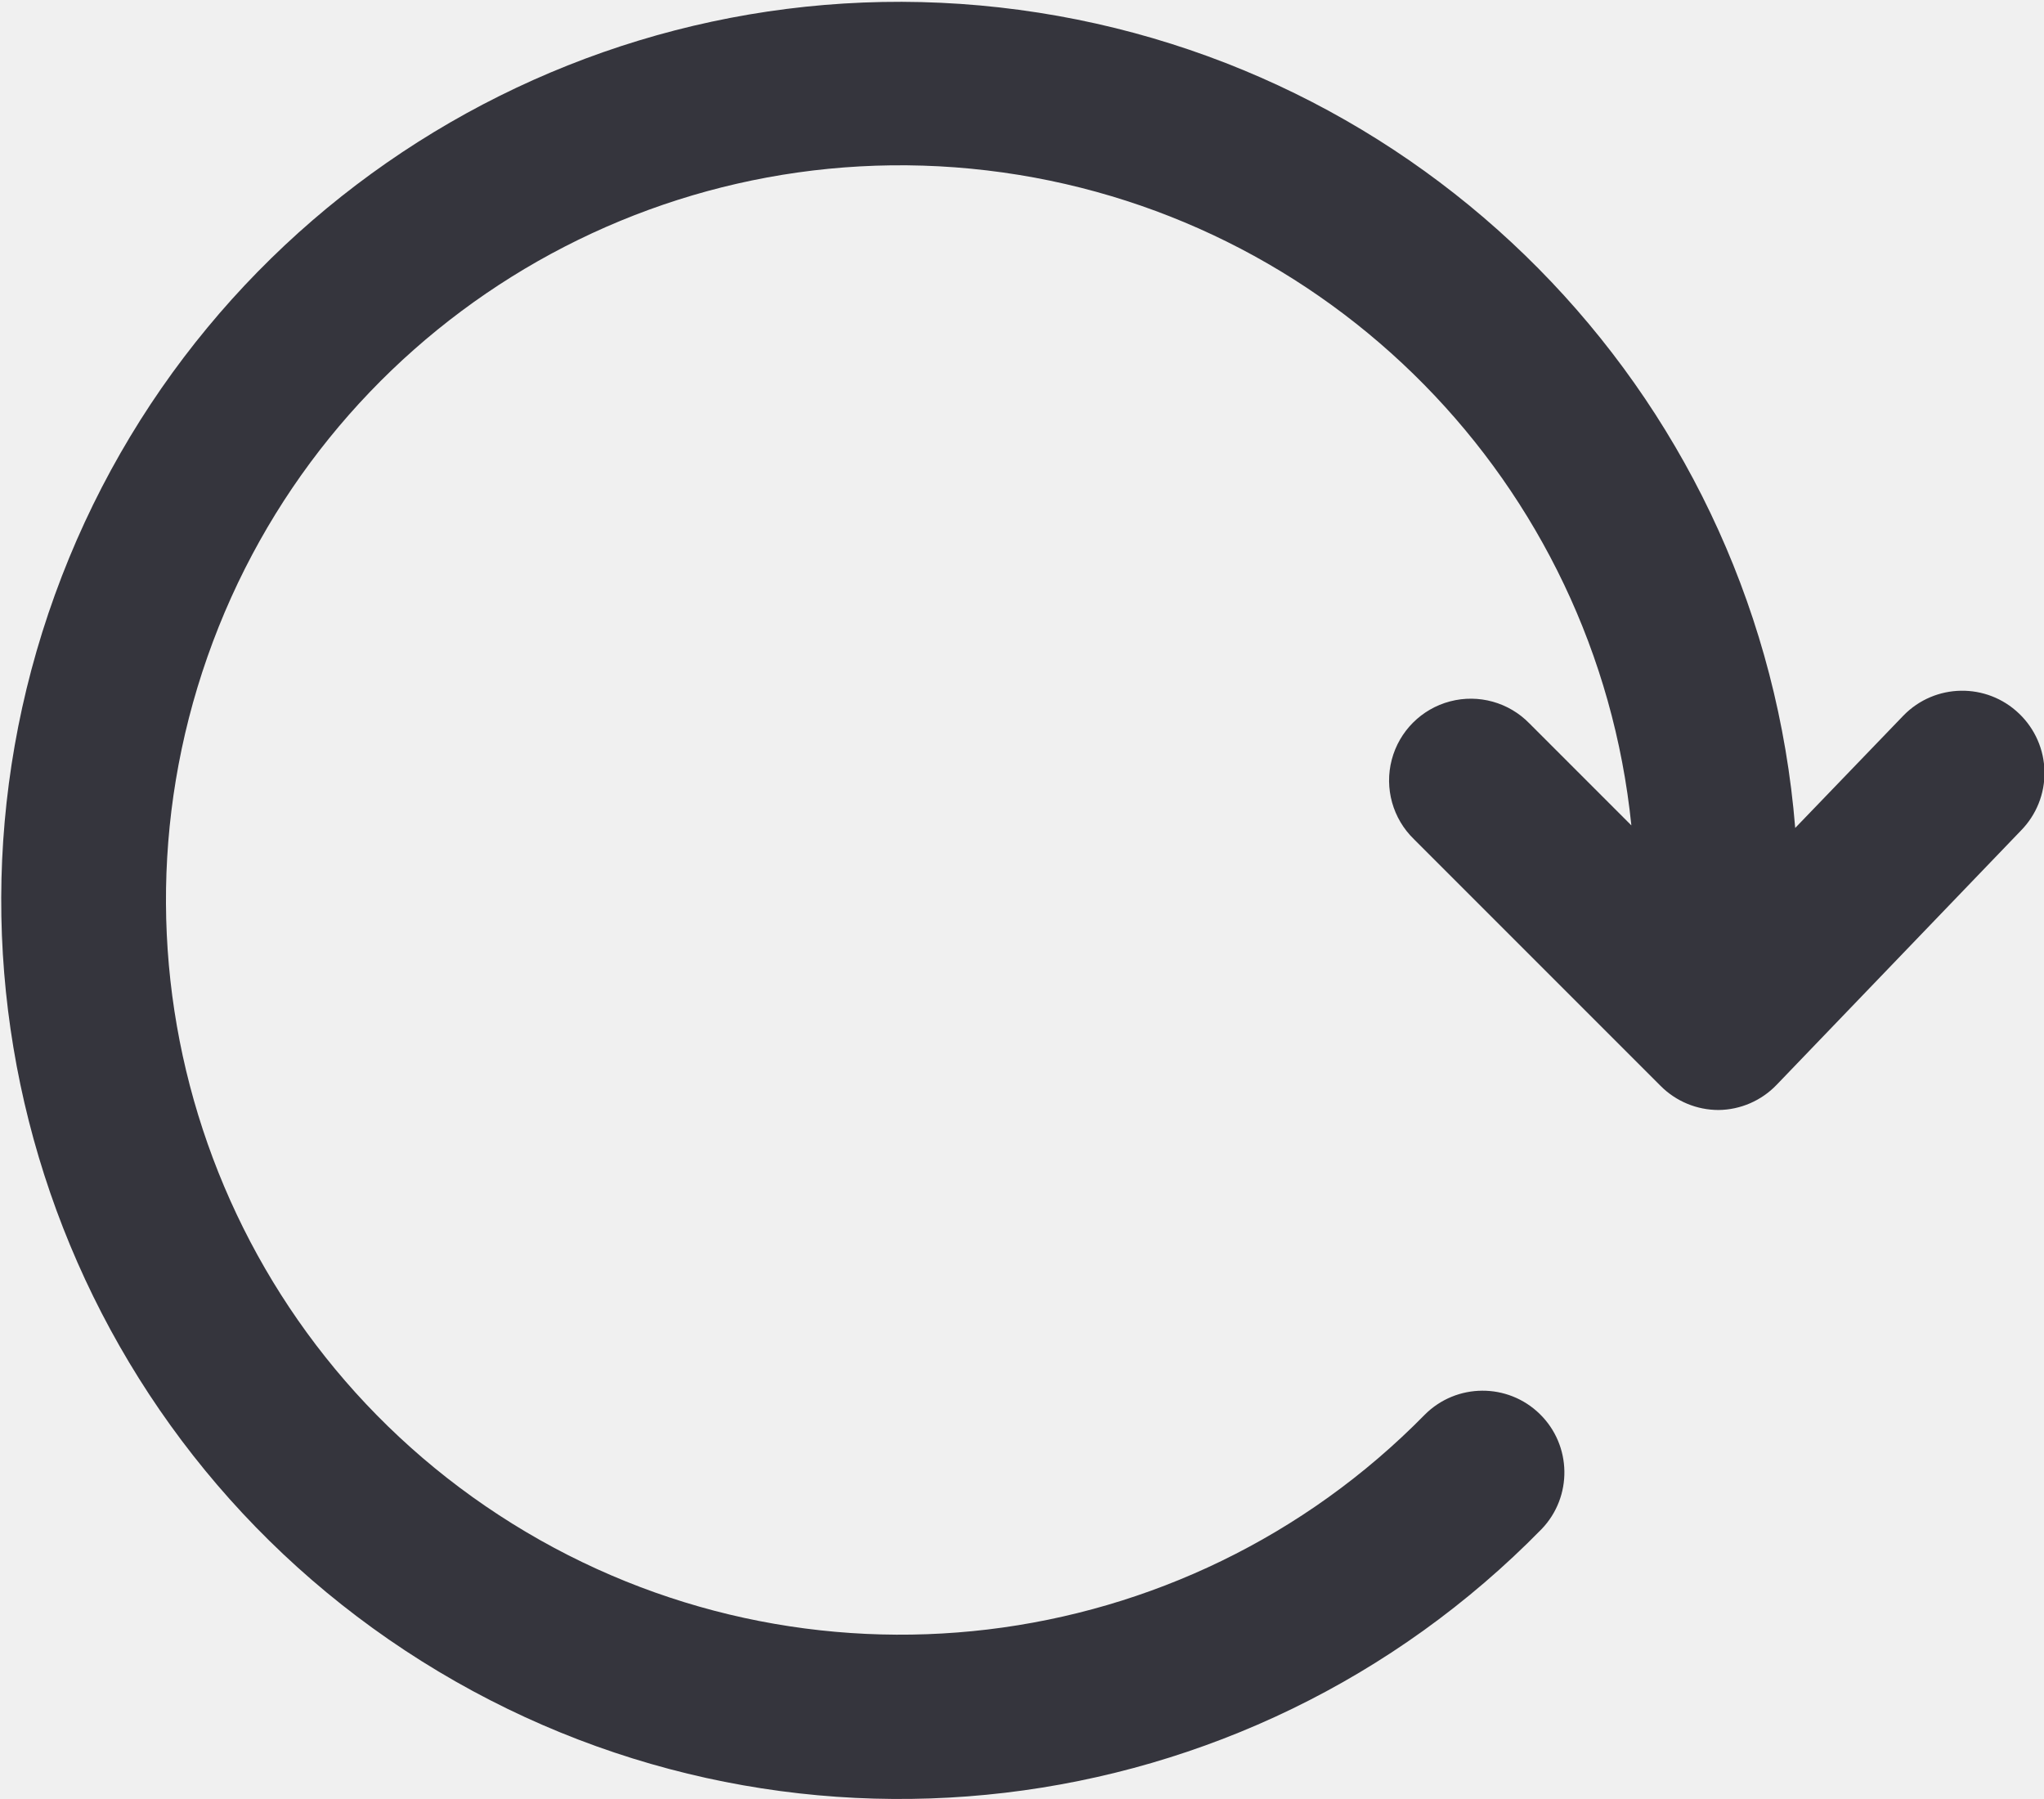
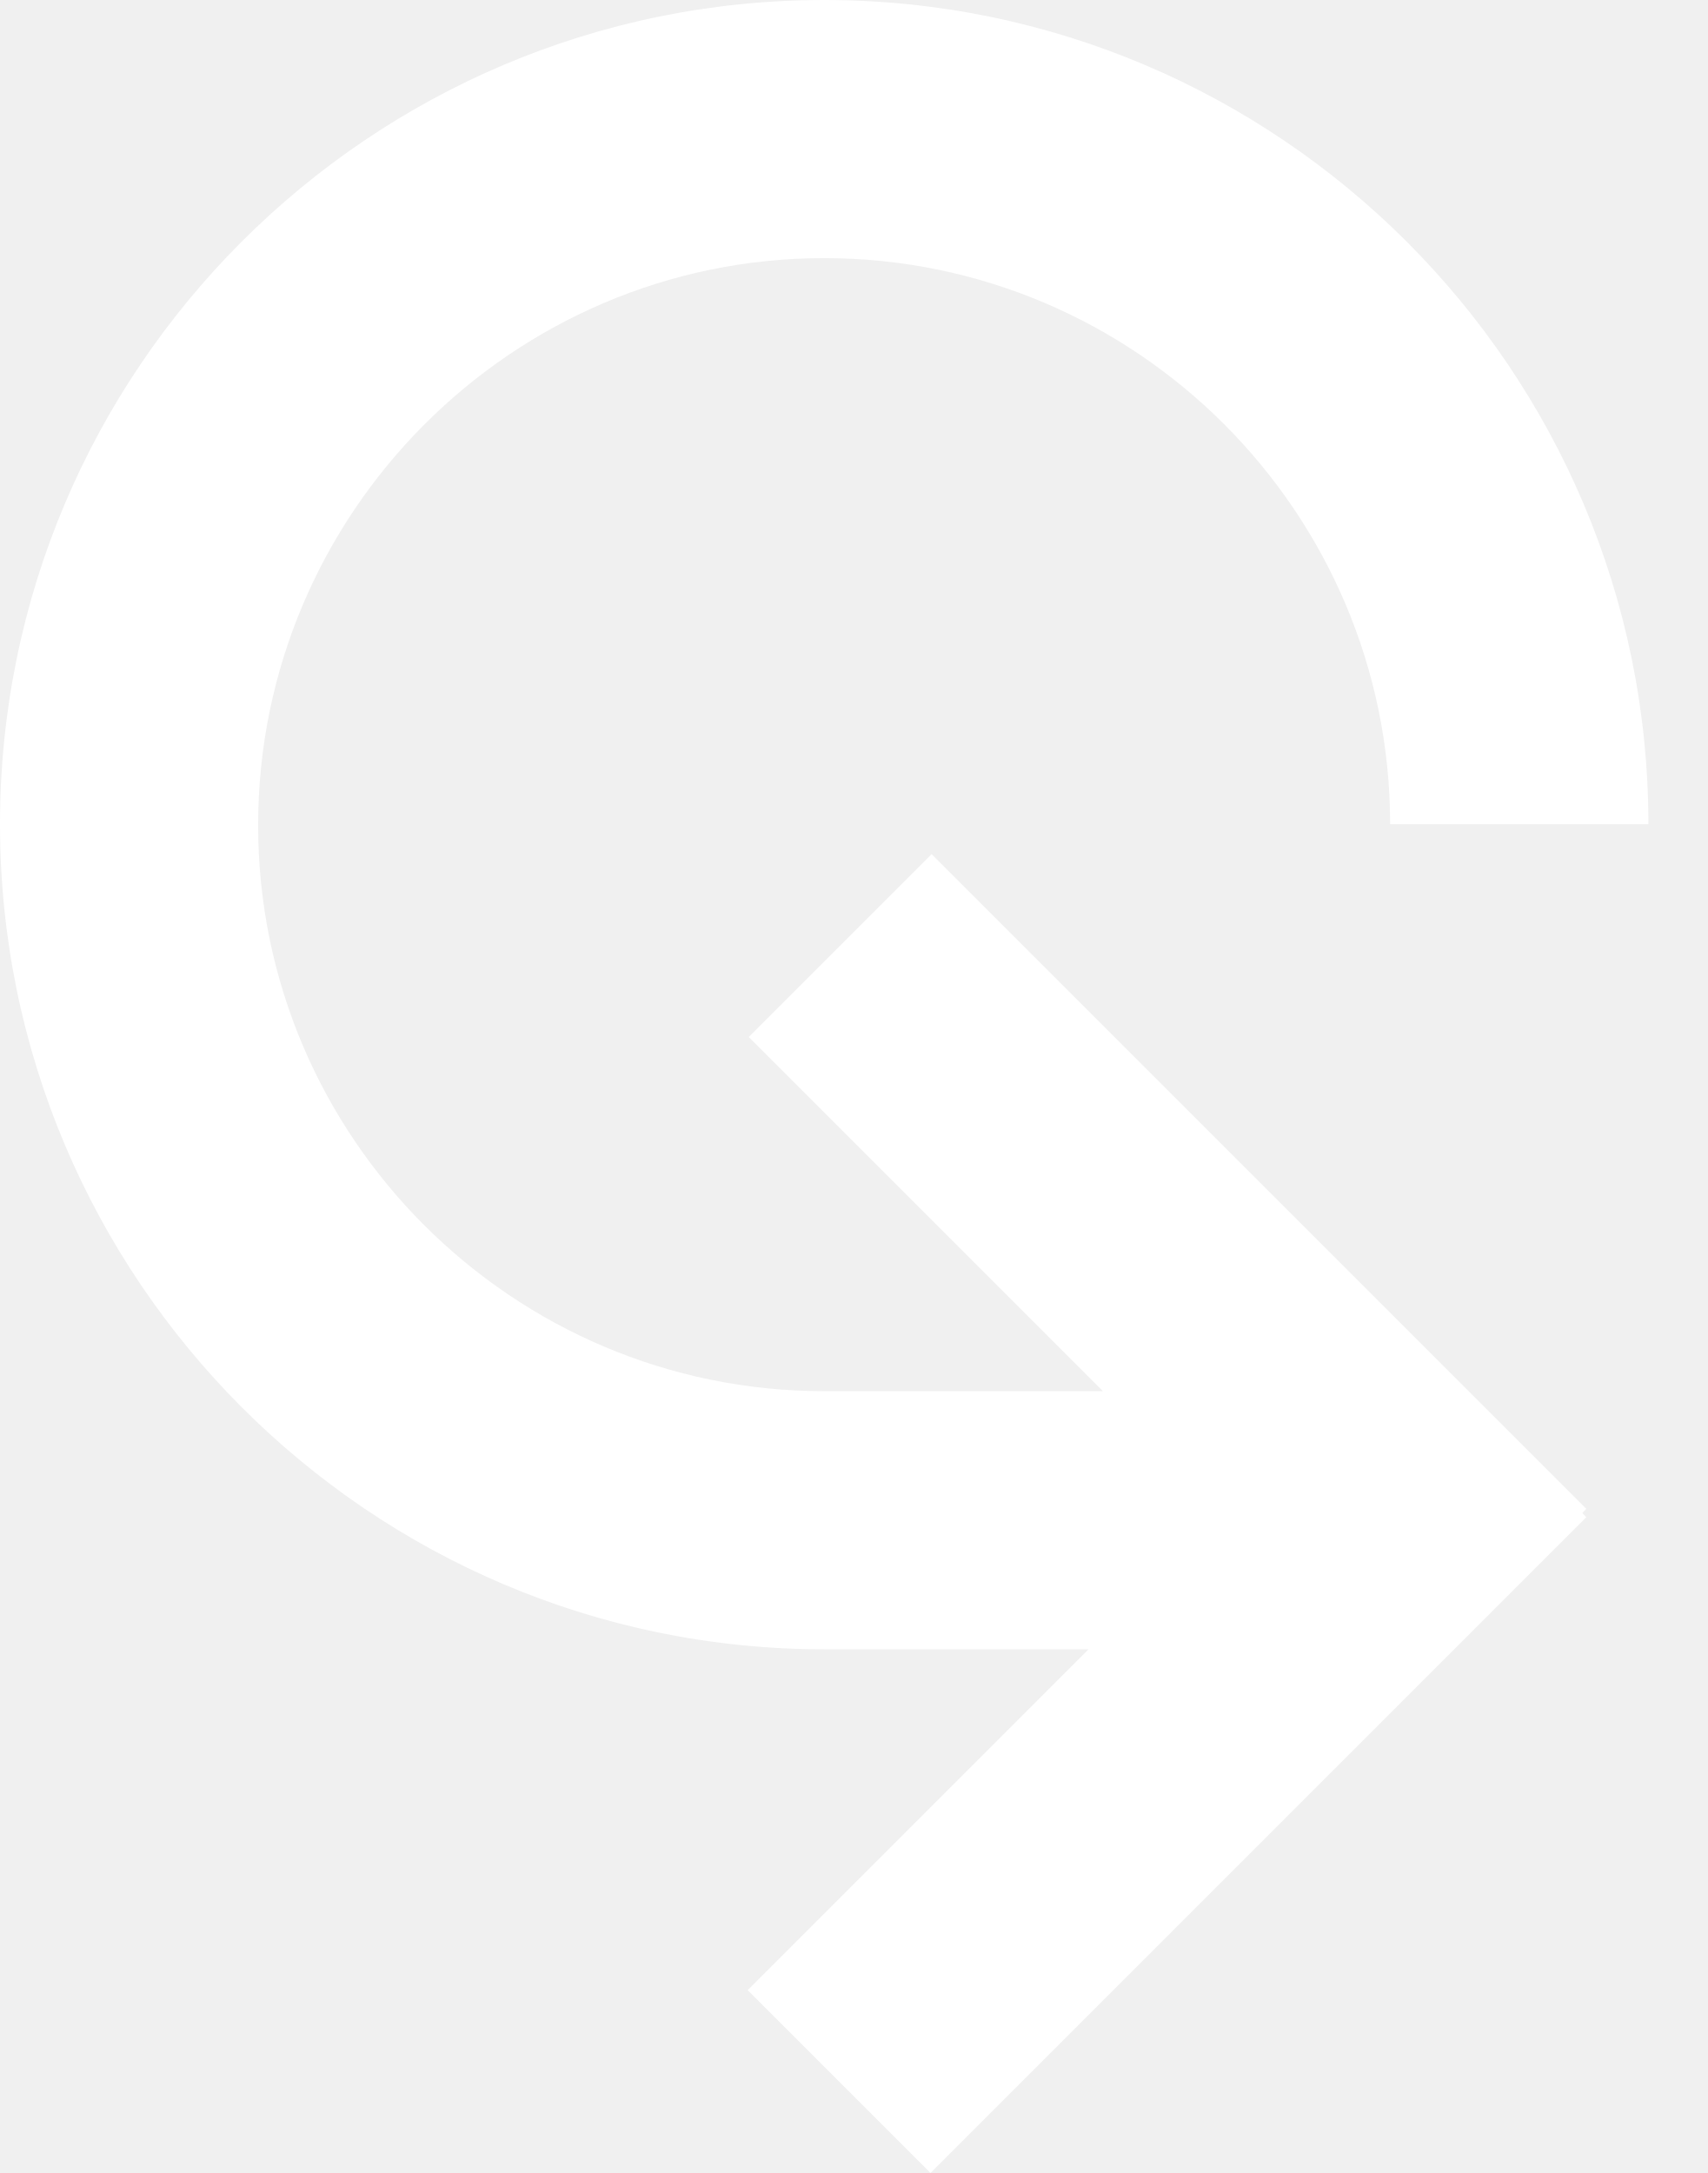
- <svg xmlns="http://www.w3.org/2000/svg" viewBox="0 0 64 56.32">
-   <defs>
-     <style>.cls-1{fill:#35353d;}</style>
-   </defs>
-   <g id="Layer_2" data-name="Layer 2">
-     <g id="Layer_1-2" data-name="Layer 1">
-       <path class="cls-1" d="M63.22,22.34a2.57,2.57,0,0,0-3.62.06l-3.39,3.52a28.13,28.13,0,1,0-7.94,21.95,2.56,2.56,0,0,0-3.66-3.58,23,23,0,1,1,6.47-18.45l-3.19-3.19a2.56,2.56,0,1,0-3.62,3.62L52,34a2.56,2.56,0,0,0,1.81.75h0a2.56,2.56,0,0,0,1.82-.79L63.28,26A2.57,2.57,0,0,0,63.22,22.34Z" />
-     </g>
-   </g>
+ <svg xmlns="http://www.w3.org/2000/svg" width="11" height="14" viewBox="0 0 11 14" fill="none">
+   <path d="M5.31 10.626H7.013L4.817 12.822L5.995 14L10.22 9.775L10.194 9.748L10.22 9.721L6.002 5.503L4.824 6.681L7.106 8.963H5.31C3.3 8.963 1.663 7.326 1.663 5.317C1.663 3.307 3.3 1.663 5.31 1.663C7.319 1.663 8.956 3.3 8.956 5.31H10.62C10.62 2.382 8.238 0 5.31 0C2.382 0 0 2.382 0 5.31C0 8.238 2.382 10.626 5.31 10.626Z" fill="white" />
</svg>
